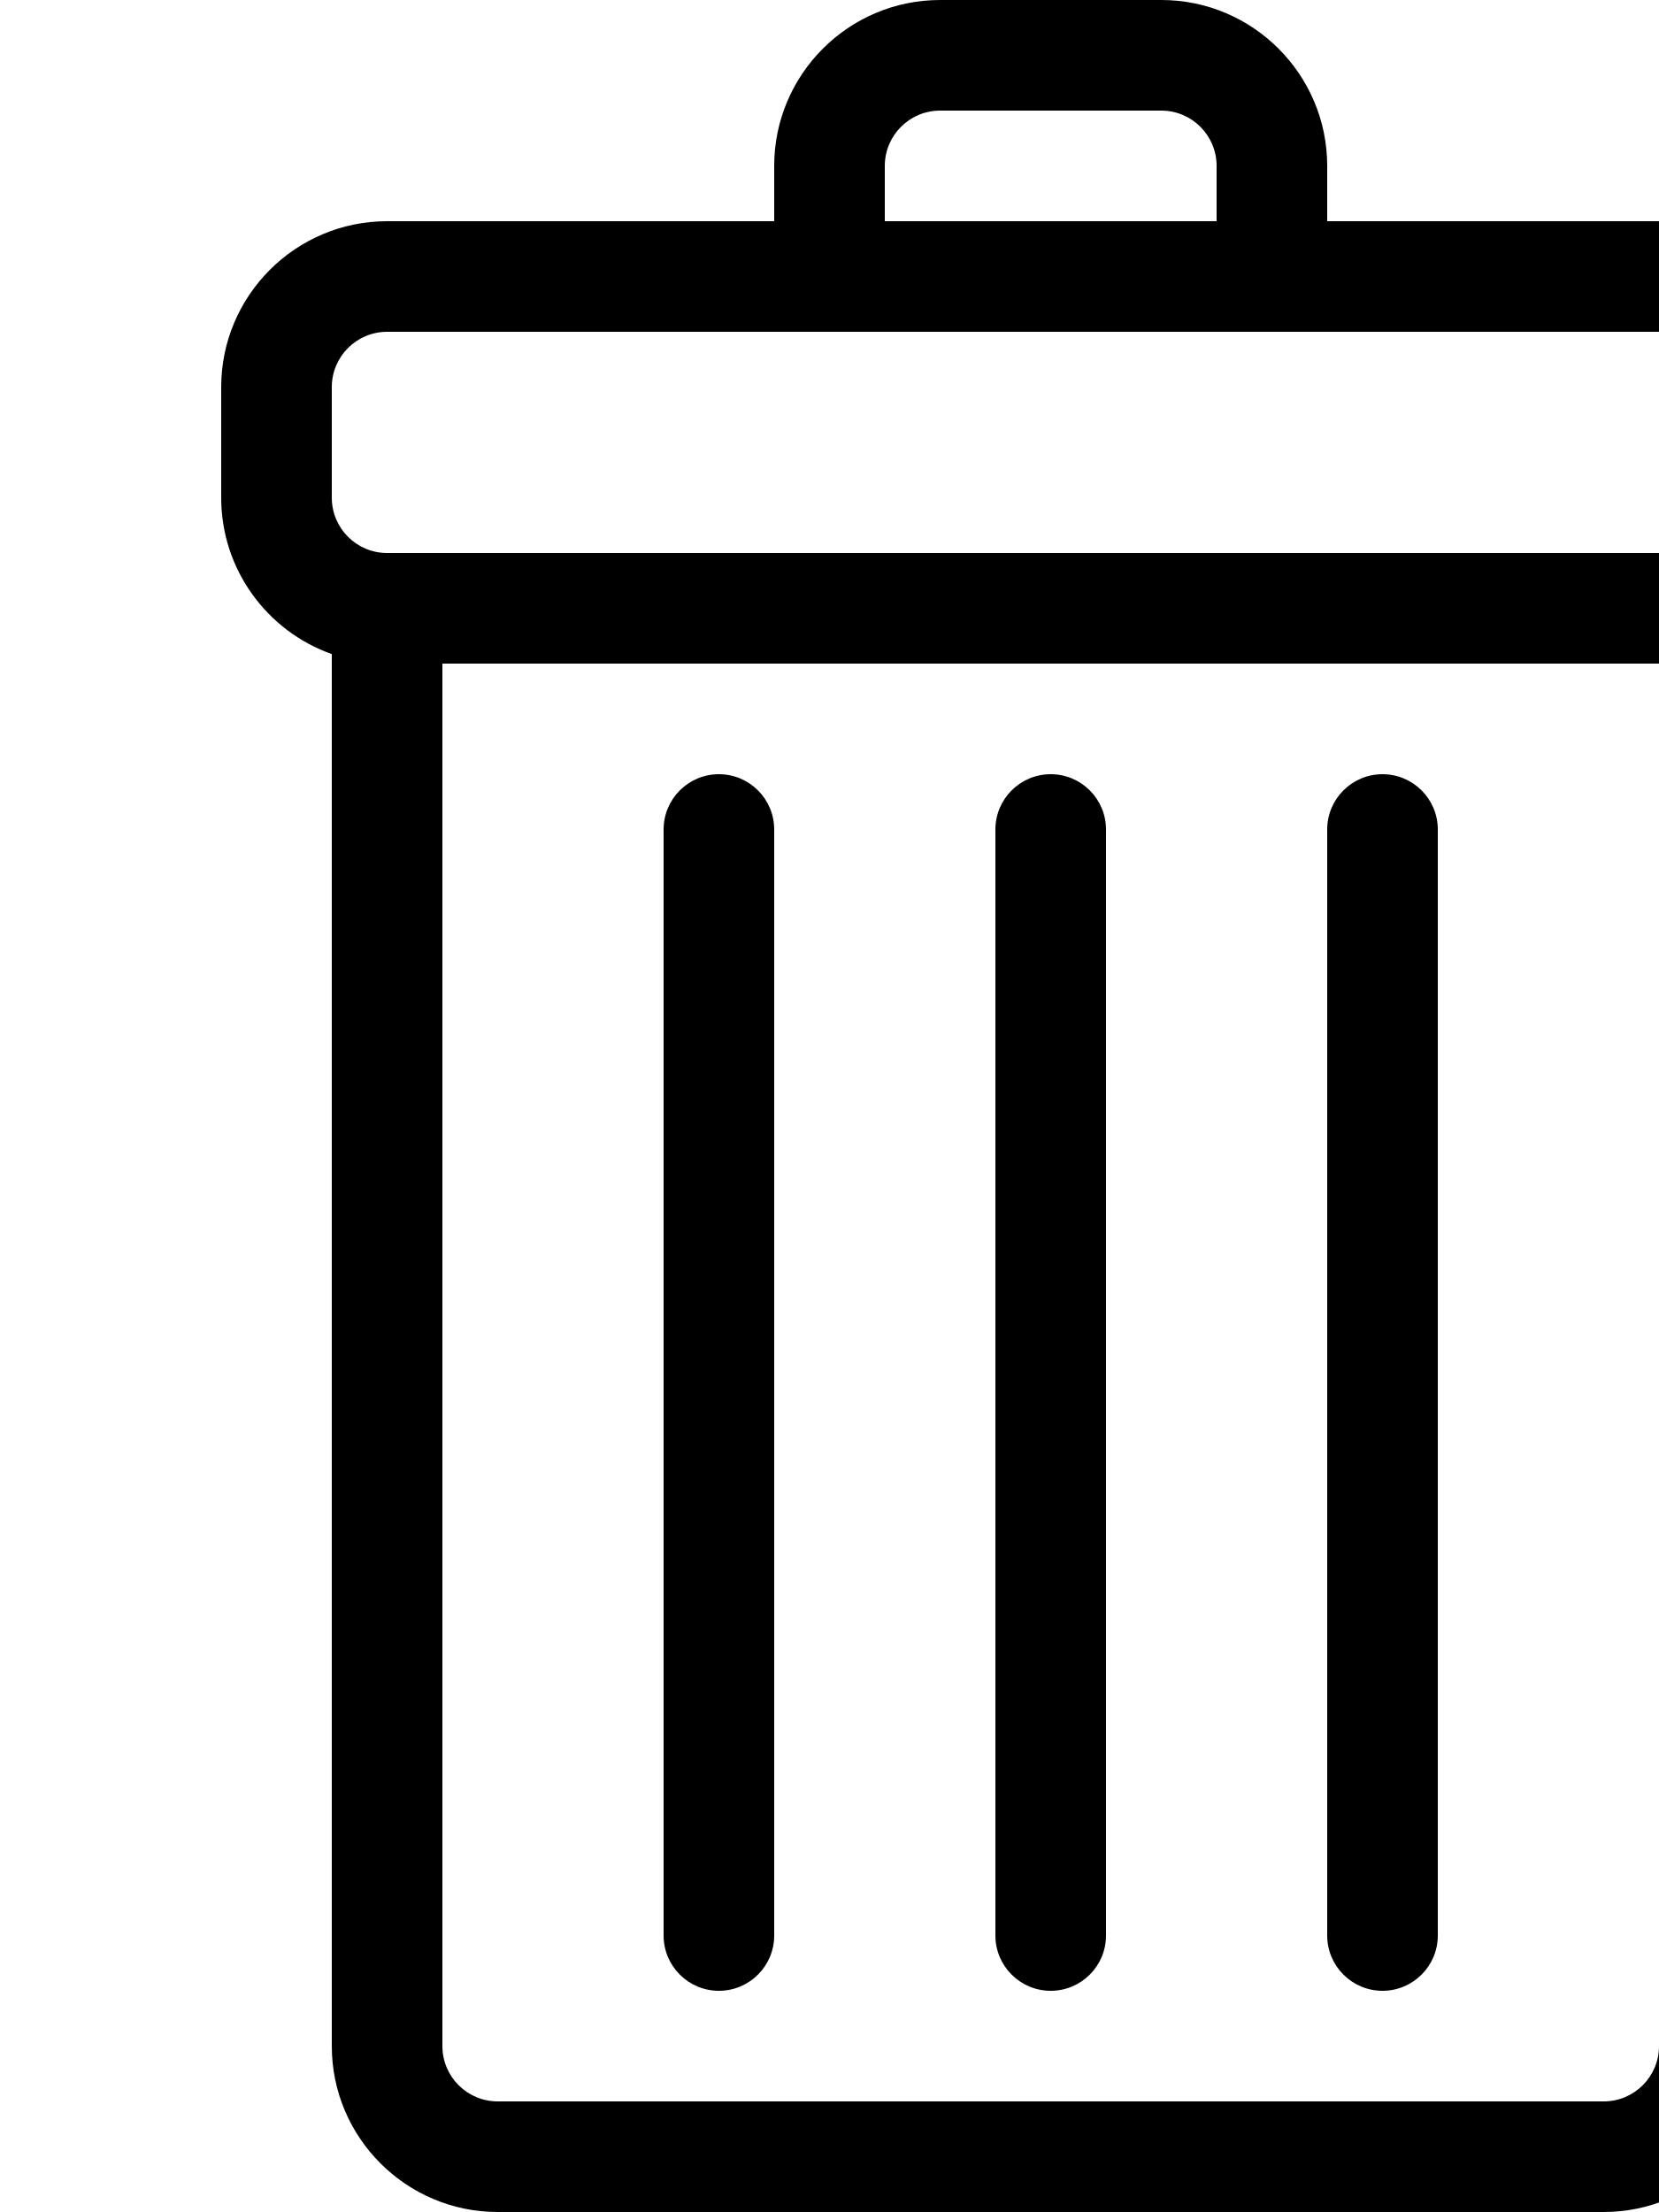
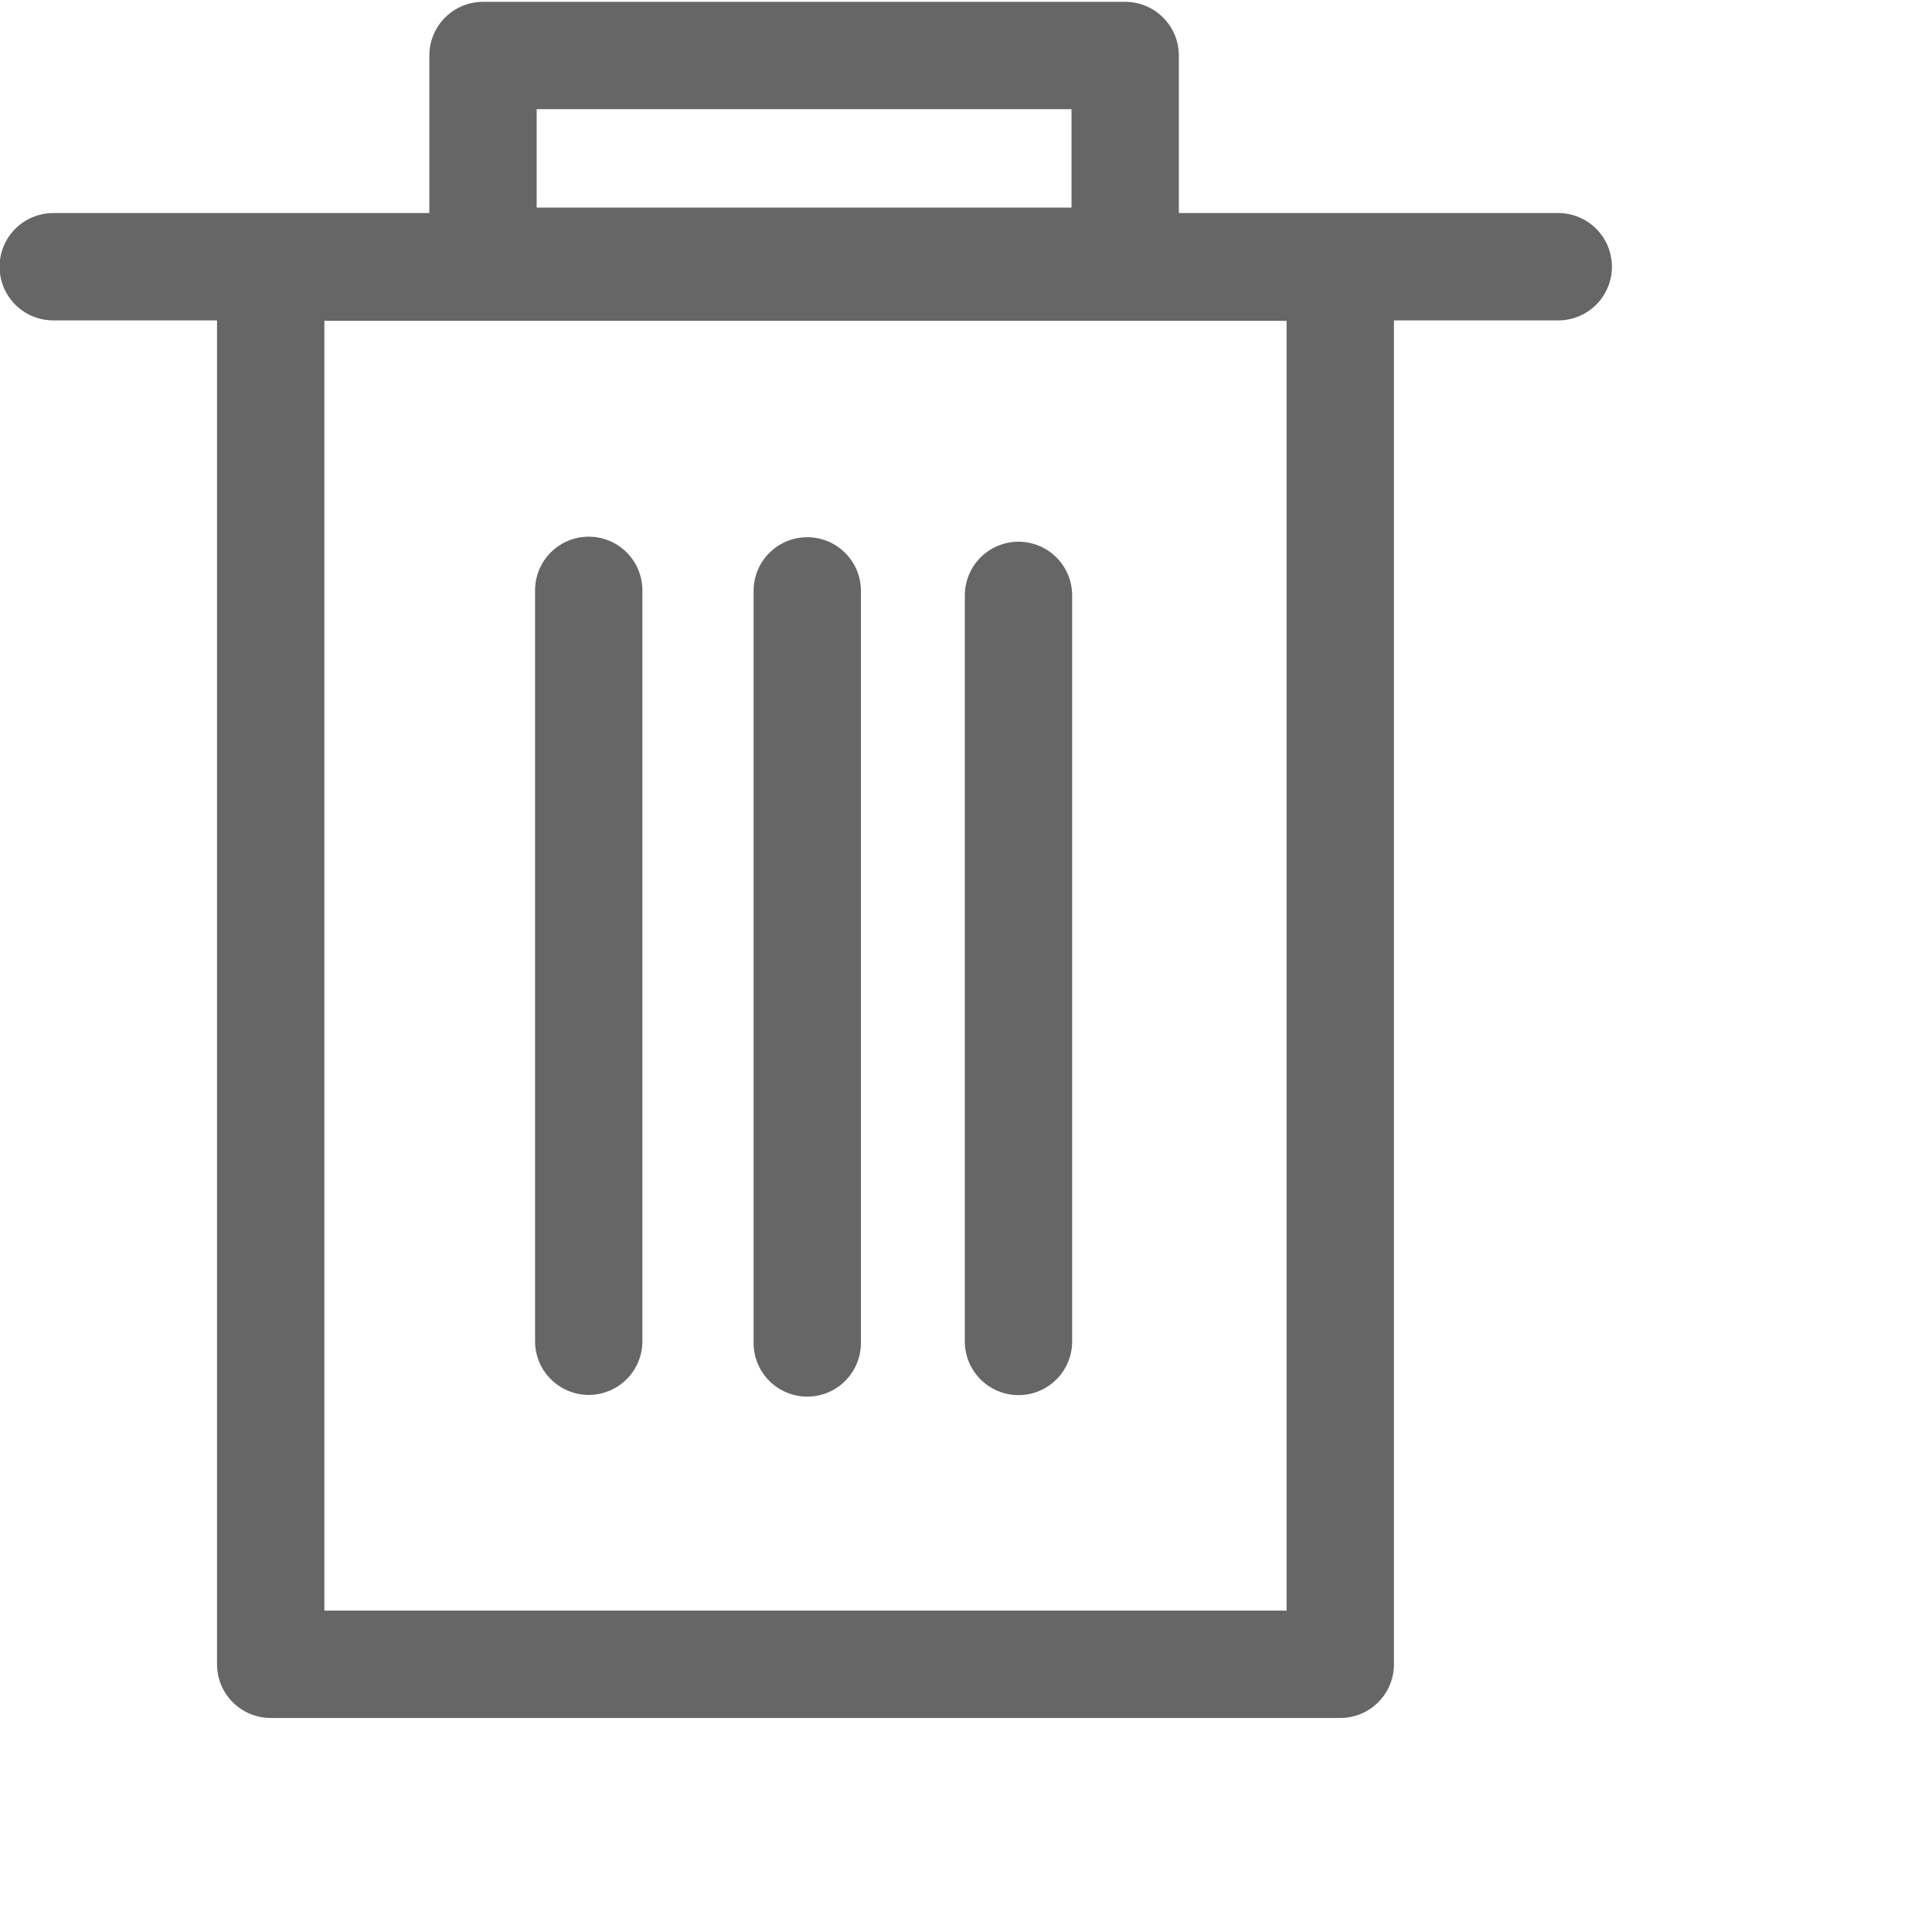
- <svg xmlns="http://www.w3.org/2000/svg">
-   <g fill="#000">
-     <g id="trash" viewBox="0 0 20 20">
-       <path d="M15.5 2h-3.5v-0.5c0-0.827-0.673-1.5-1.5-1.5h-2c-0.827 0-1.5 0.673-1.5 1.5v0.5h-3.5c-0.827 0-1.5 0.673-1.5 1.5v1c0 0.652 0.418 1.208 1 1.414v12.586c0 0.827 0.673 1.5 1.5 1.5h10c0.827 0 1.5-0.673 1.5-1.5v-12.586c0.582-0.206 1-0.762 1-1.414v-1c0-0.827-0.673-1.5-1.5-1.5zM8 1.5c0-0.276 0.224-0.5 0.5-0.5h2c0.276 0 0.5 0.224 0.5 0.5v0.5h-3v-0.5zM14.5 19h-10c-0.276 0-0.5-0.224-0.5-0.5v-12.5h11v12.5c0 0.276-0.224 0.5-0.5 0.5zM16 4.5c0 0.276-0.224 0.5-0.5 0.5h-12c-0.276 0-0.5-0.224-0.5-0.5v-1c0-0.276 0.224-0.5 0.5-0.5h12c0.276 0 0.5 0.224 0.5 0.5v1z" stroke="none" />
-       <path d="M12.5 7c-0.276 0-0.5 0.224-0.5 0.5v10c0 0.276 0.224 0.5 0.5 0.5s0.5-0.224 0.5-0.5v-10c0-0.276-0.224-0.5-0.5-0.5z" stroke="none" />
-       <path d="M9.5 7c-0.276 0-0.5 0.224-0.5 0.5v10c0 0.276 0.224 0.5 0.5 0.5s0.5-0.224 0.5-0.5v-10c0-0.276-0.224-0.5-0.5-0.5z" stroke="none" />
-       <path d="M6.5 7c-0.276 0-0.5 0.224-0.5 0.5v10c0 0.276 0.224 0.5 0.5 0.5s0.5-0.224 0.5-0.5v-10c0-0.276-0.224-0.5-0.5-0.5z" stroke="none" />
+ <svg xmlns="http://www.w3.org/2000/svg" width="18px" height="18px" viewBox="0 0 18 18" version="1.1">
+   <defs />
+   <g stroke="#666" fill="#666">
+     <g id="trash" viewBox="0 0 18 18">
+       <g id="Page_editing" stroke-width="1" fill="none" fill-rule="evenodd" stroke-linecap="round" stroke-linejoin="round">
+         <path d="M12.487,15.506 L2.522,15.506 L2.522,2.489 L12.487,2.489 L12.487,15.506 Z" id="Stroke-154" fill="none" />
+         <path d="M10.483,2.434 L4.5,2.434 L4.5,0.517 L10.483,0.517 L10.483,2.434 Z" id="Stroke-155" fill="none" />
+         <path d="M0.496,2.485 L14.518,2.485" id="Stroke-156" />
+         <path d="M5.485,5.5 L5.485,12.496" id="Stroke-157" />
+         <path d="M7.521,5.505 L7.521,12.512" id="Stroke-158" />
+         <path d="M9.489,5.547 L9.489,12.498" id="Stroke-159" />
+       </g>
    </g>
  </g>
</svg>
